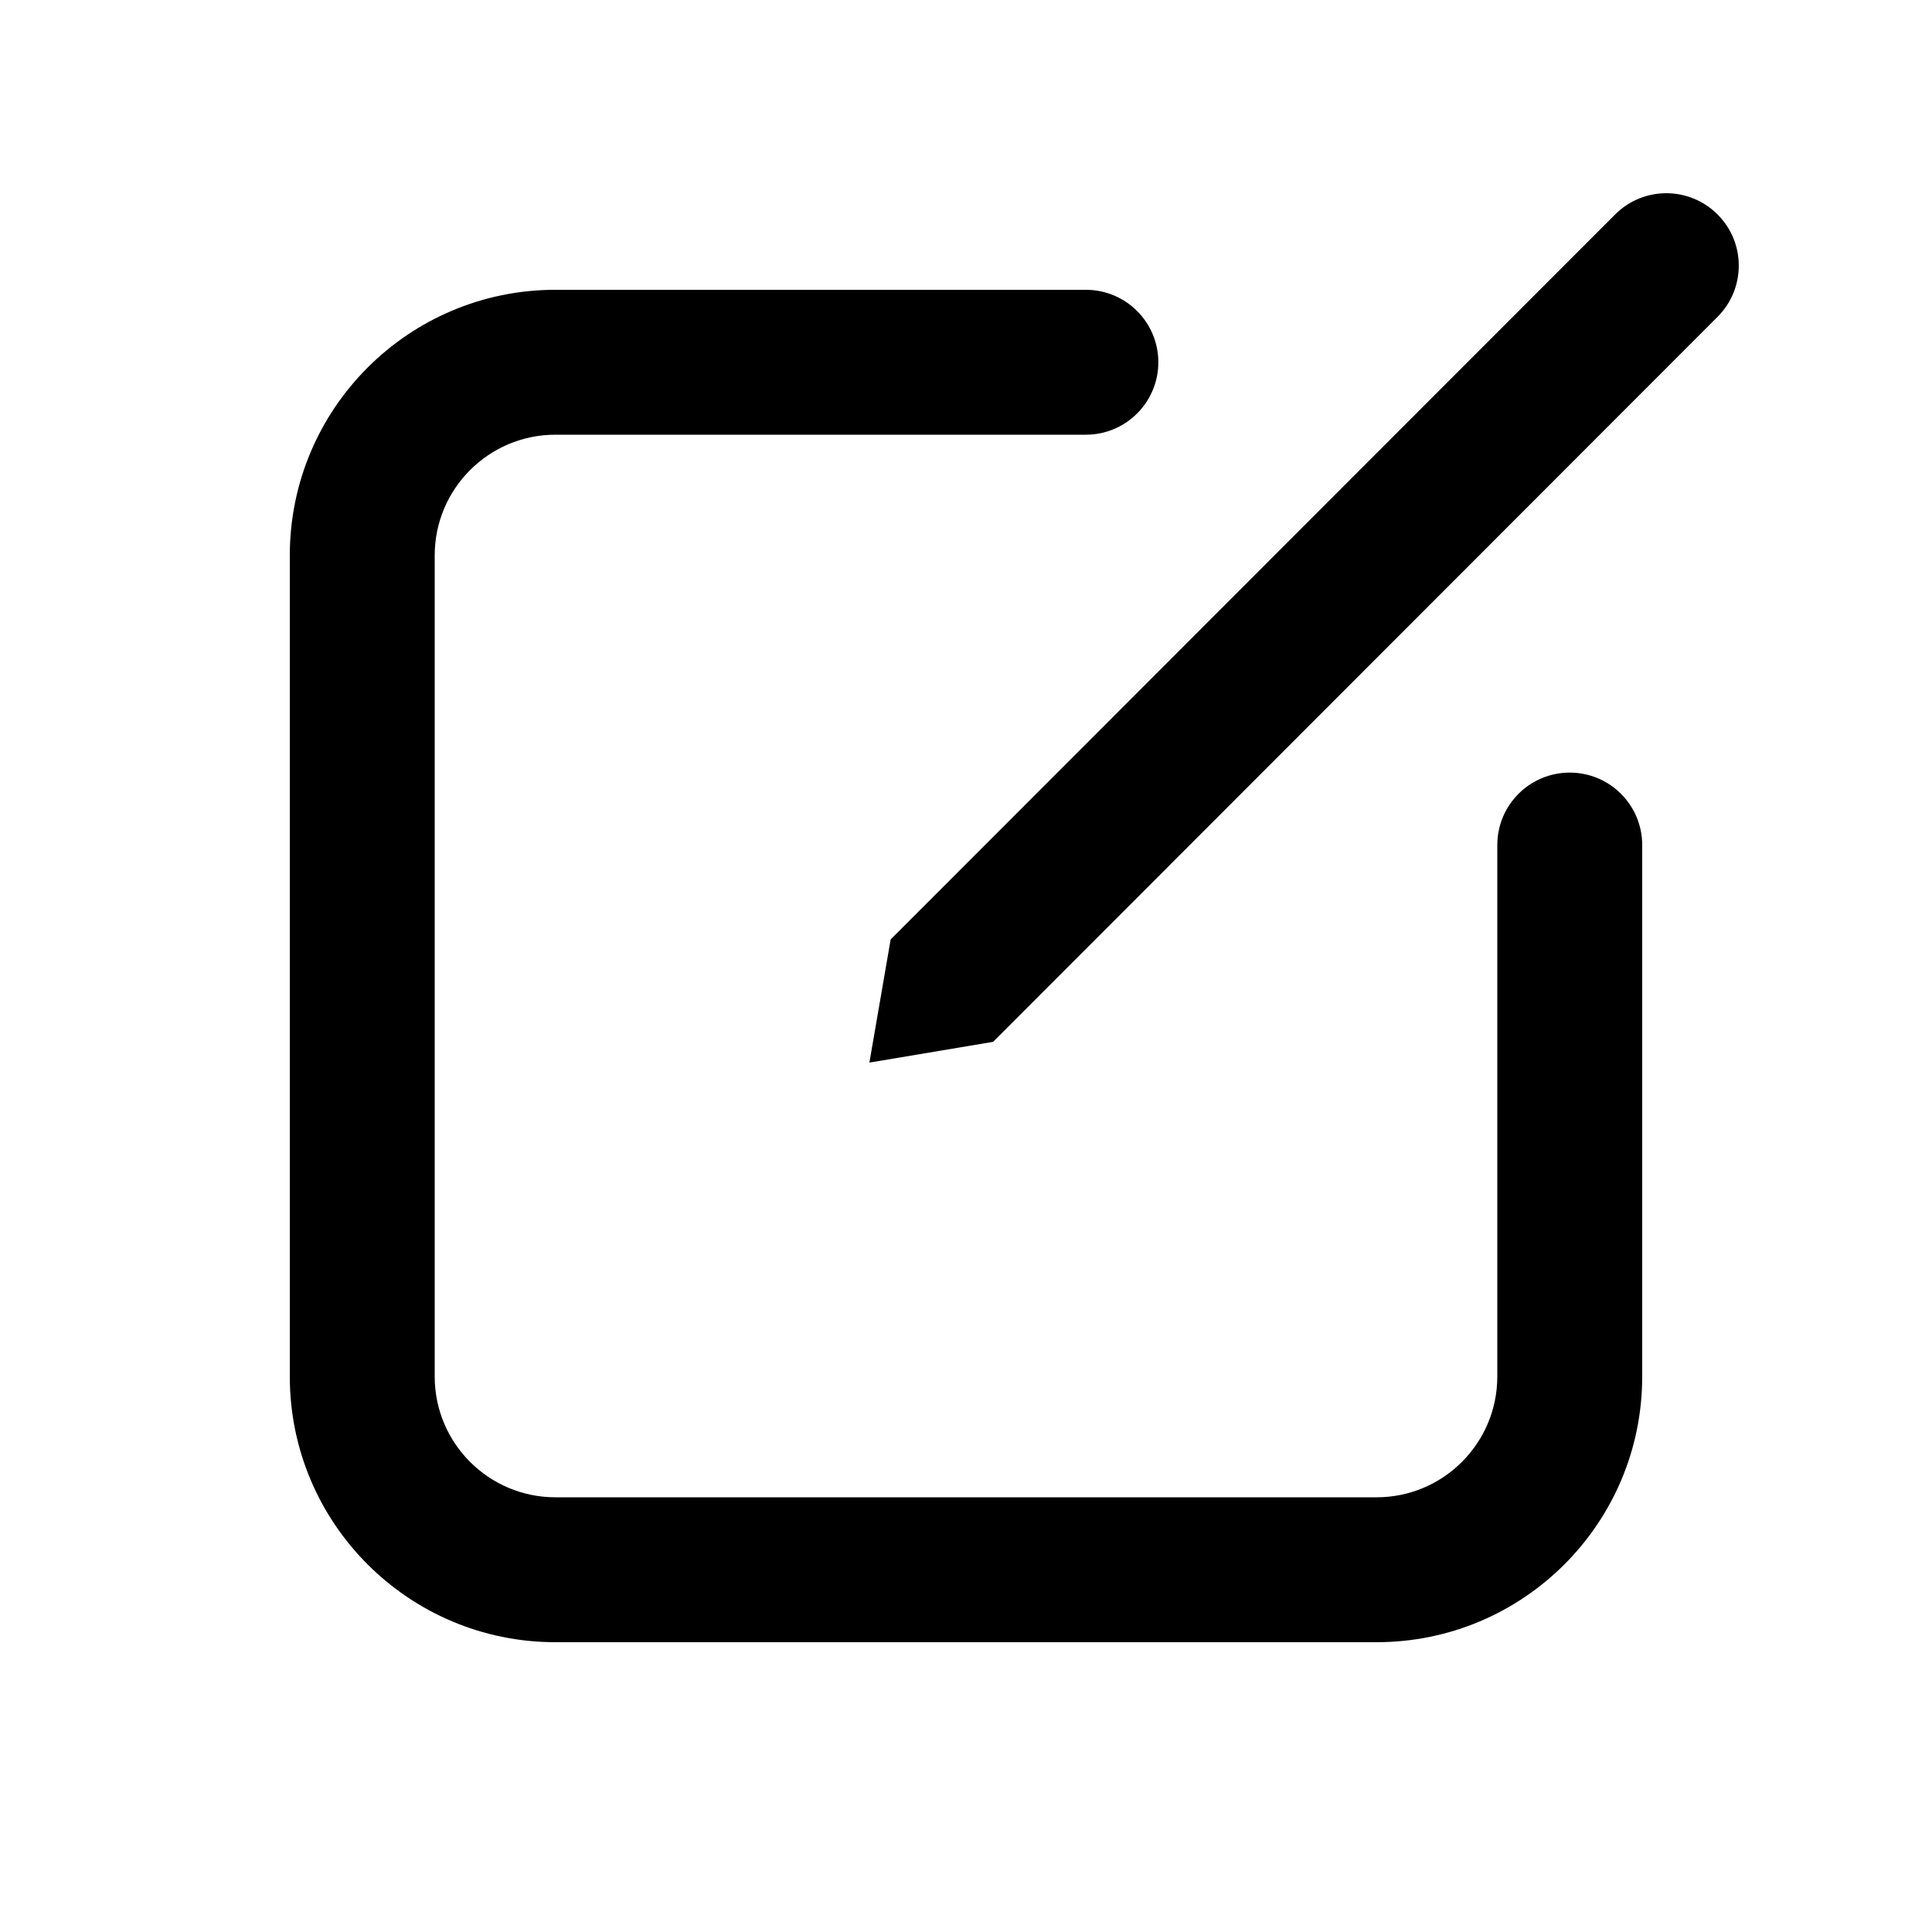
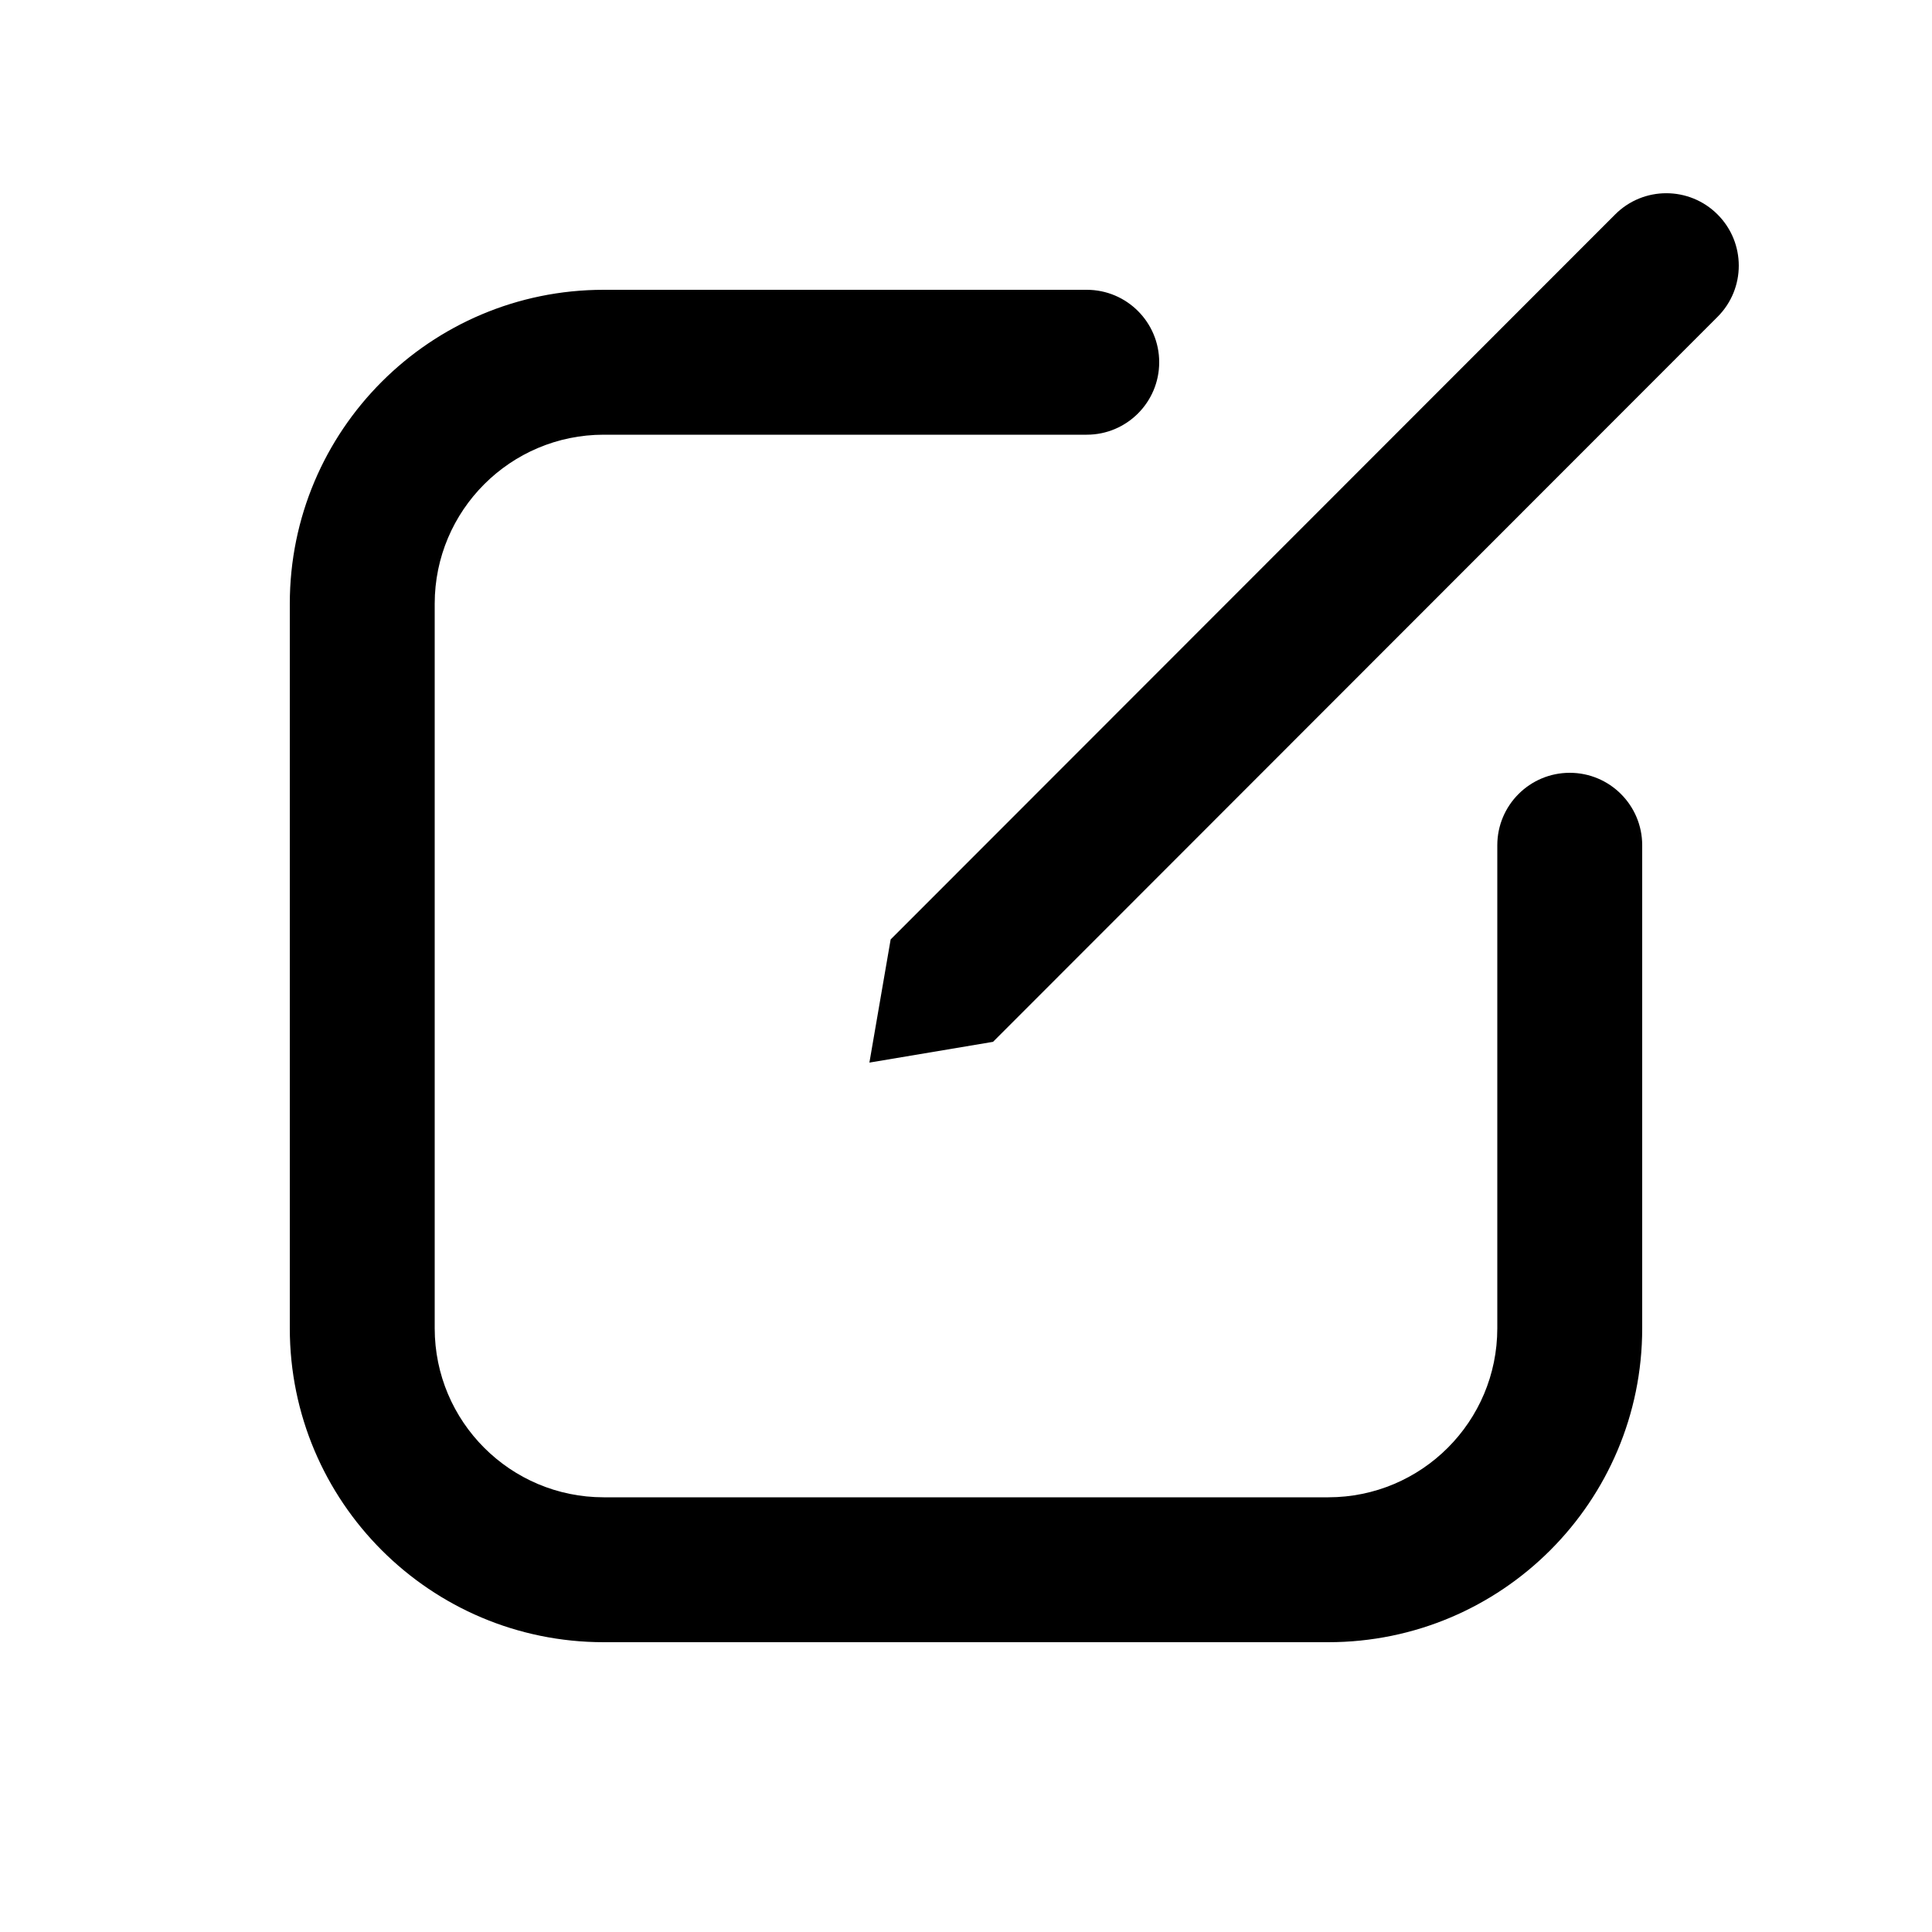
<svg xmlns="http://www.w3.org/2000/svg" viewBox="0 0 20 20" fill="none">
-   <path d="M17.78 3.28C18.073 2.987 18.073 2.512 17.78 2.22C17.487 1.927 17.012 1.927 16.72 2.22L9.22 9.725L9 11L10.281 10.785L17.78 3.28ZM5.75 3C4.231 3 3 4.231 3 5.75V14.25C3 15.769 4.231 17 5.75 17H14.25C15.769 17 17 15.769 17 14.25V8.748C17 8.333 16.664 7.998 16.25 7.998C15.836 7.998 15.5 8.333 15.5 8.748V14.25C15.5 14.94 14.94 15.5 14.25 15.5H5.75C5.06 15.5 4.5 14.94 4.5 14.25V5.75C4.5 5.06 5.06 4.5 5.75 4.5H11.241C11.655 4.5 11.991 4.164 11.991 3.75C11.991 3.336 11.655 3 11.241 3H5.75Z" fill="currentColor" />
+   <path d="M11.25 3C11.664 3 12 3.336 12 3.75C12 4.164 11.664 4.5 11.25 4.5H6.25C5.284 4.5 4.5 5.284 4.5 6.25V13.75C4.5 14.717 5.284 15.5 6.25 15.5H13.75C14.716 15.5 15.5 14.717 15.5 13.75V8.75C15.5 8.336 15.836 8 16.25 8C16.664 8 17 8.336 17 8.75V13.75C17 15.545 15.545 17 13.75 17H6.25C4.455 17 3 15.545 3 13.75V6.25C3 4.455 4.455 3 6.25 3H11.25ZM16.72 2.22C17.012 1.927 17.487 1.927 17.78 2.22C18.073 2.513 18.073 2.987 17.78 3.28L10.28 10.785L9 11L9.22 9.725L16.72 2.22Z" fill="currentColor" />
</svg>
